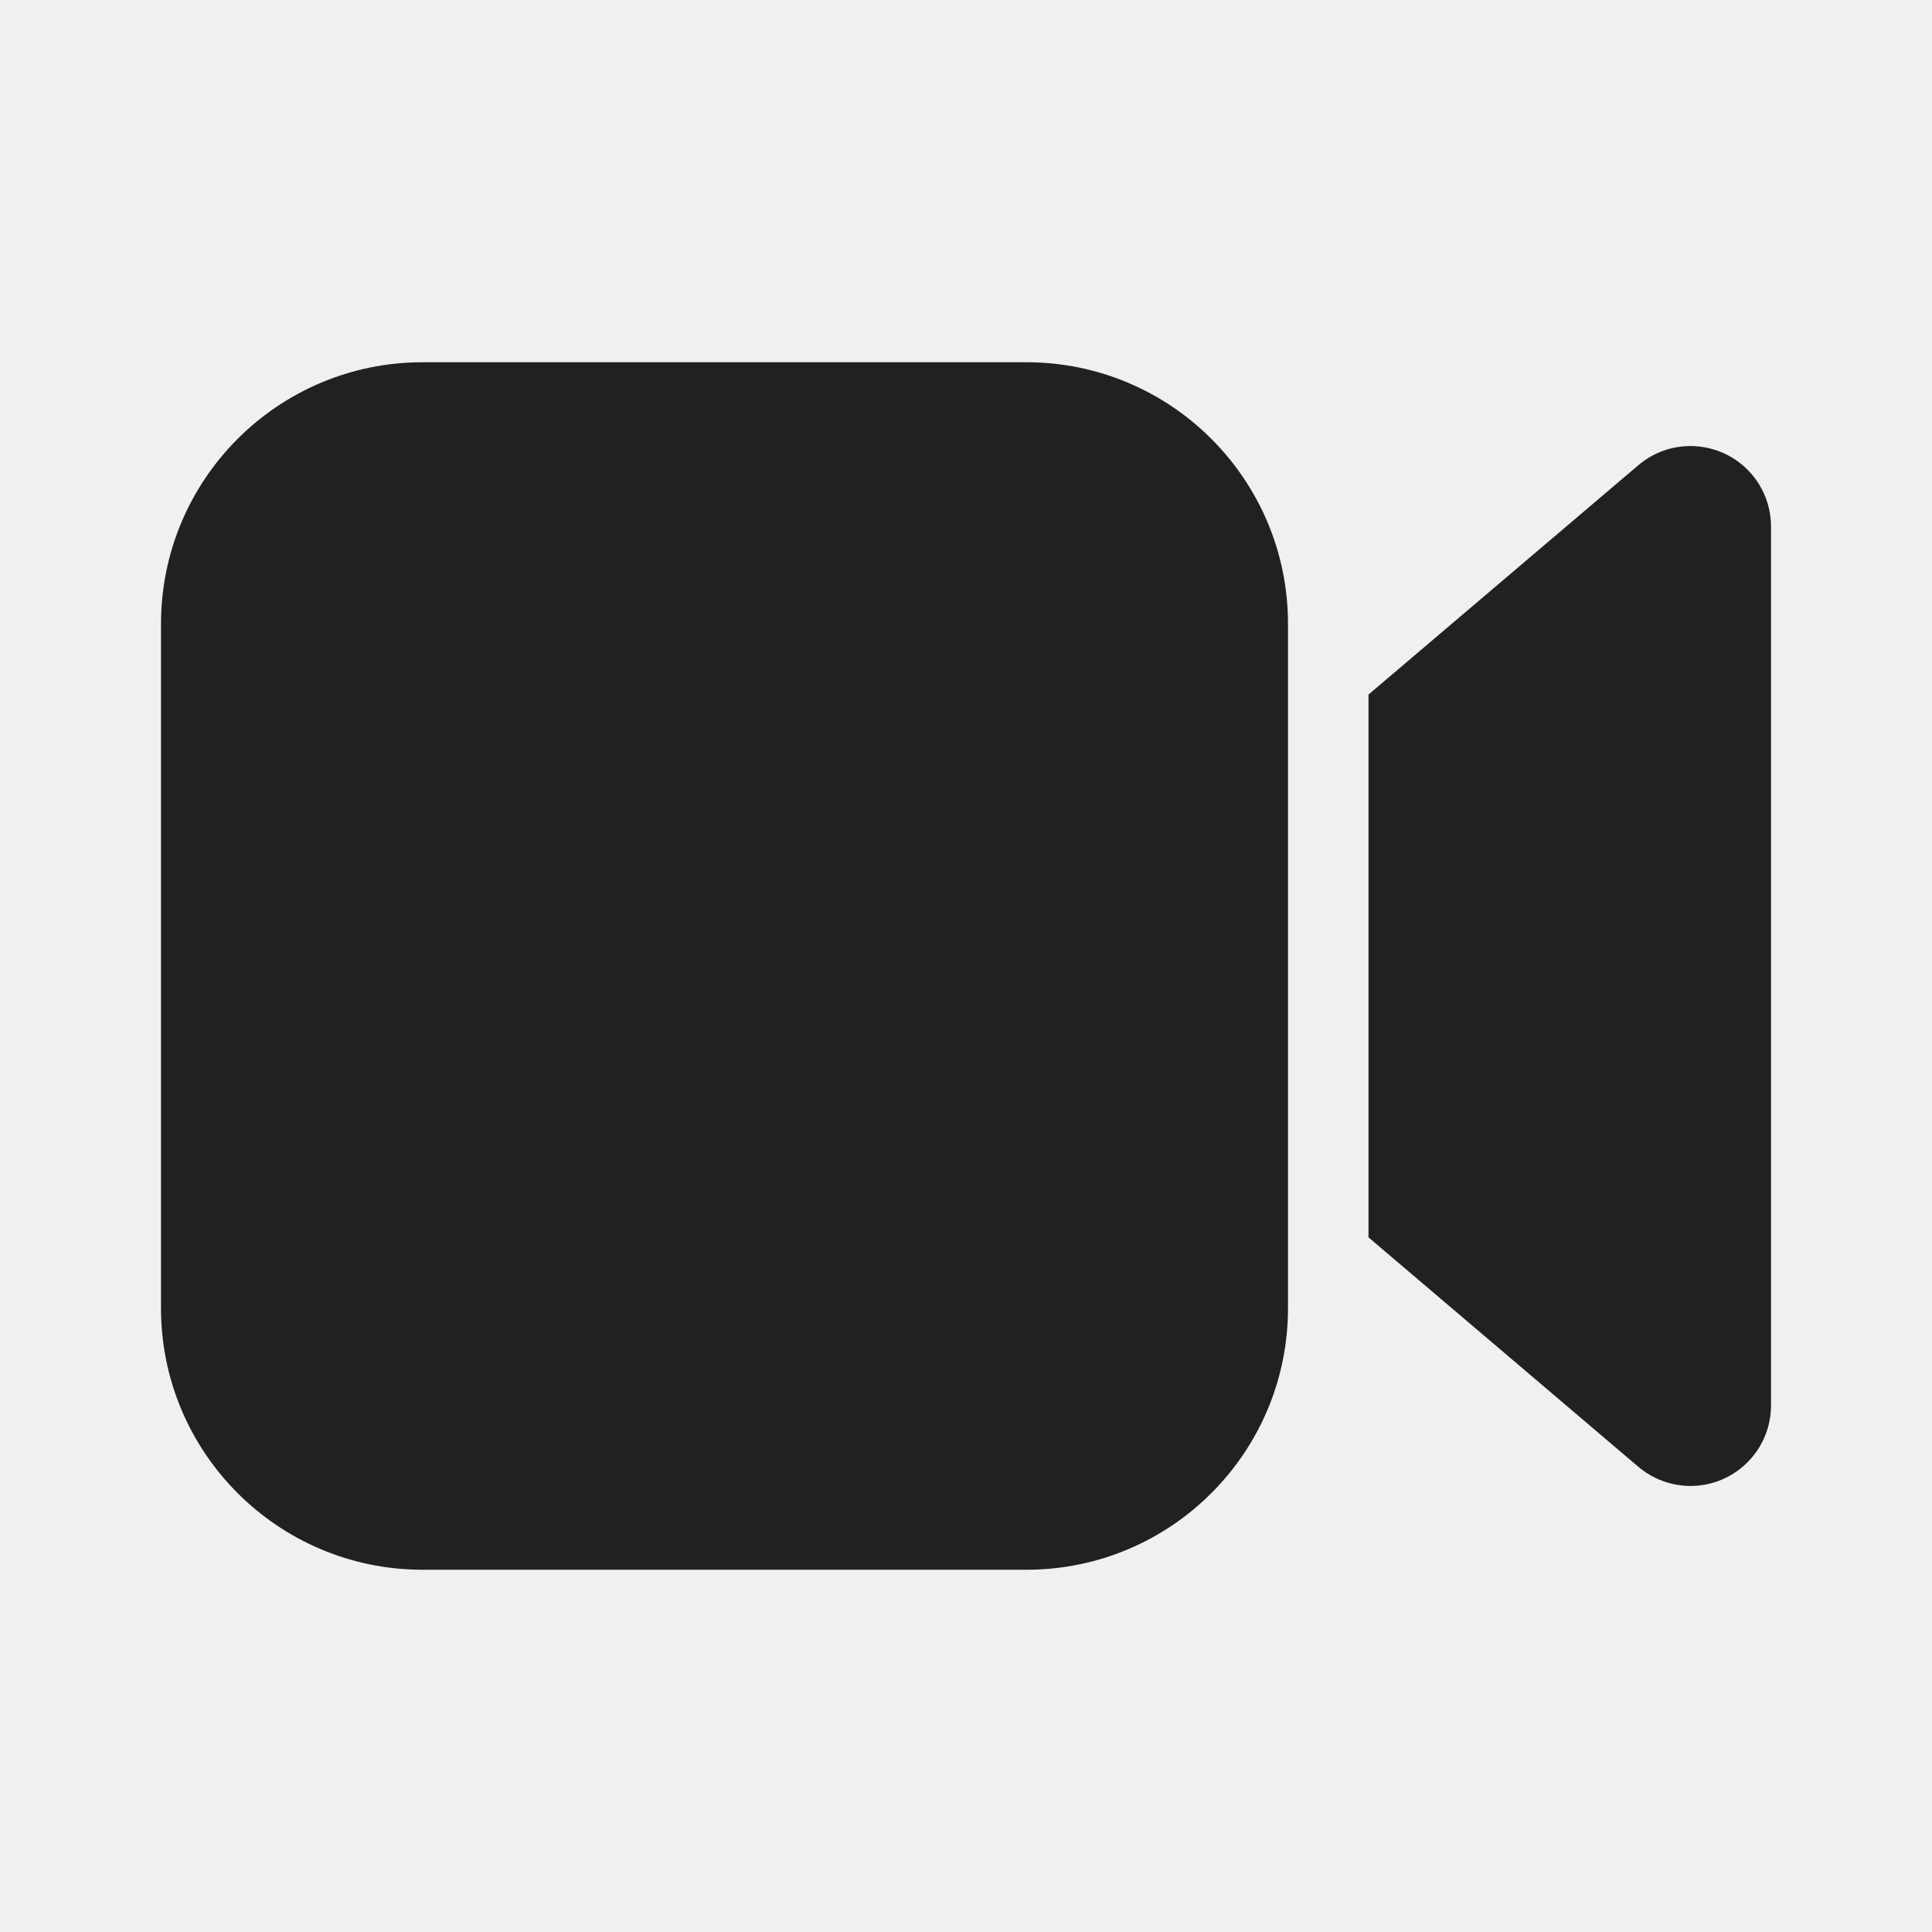
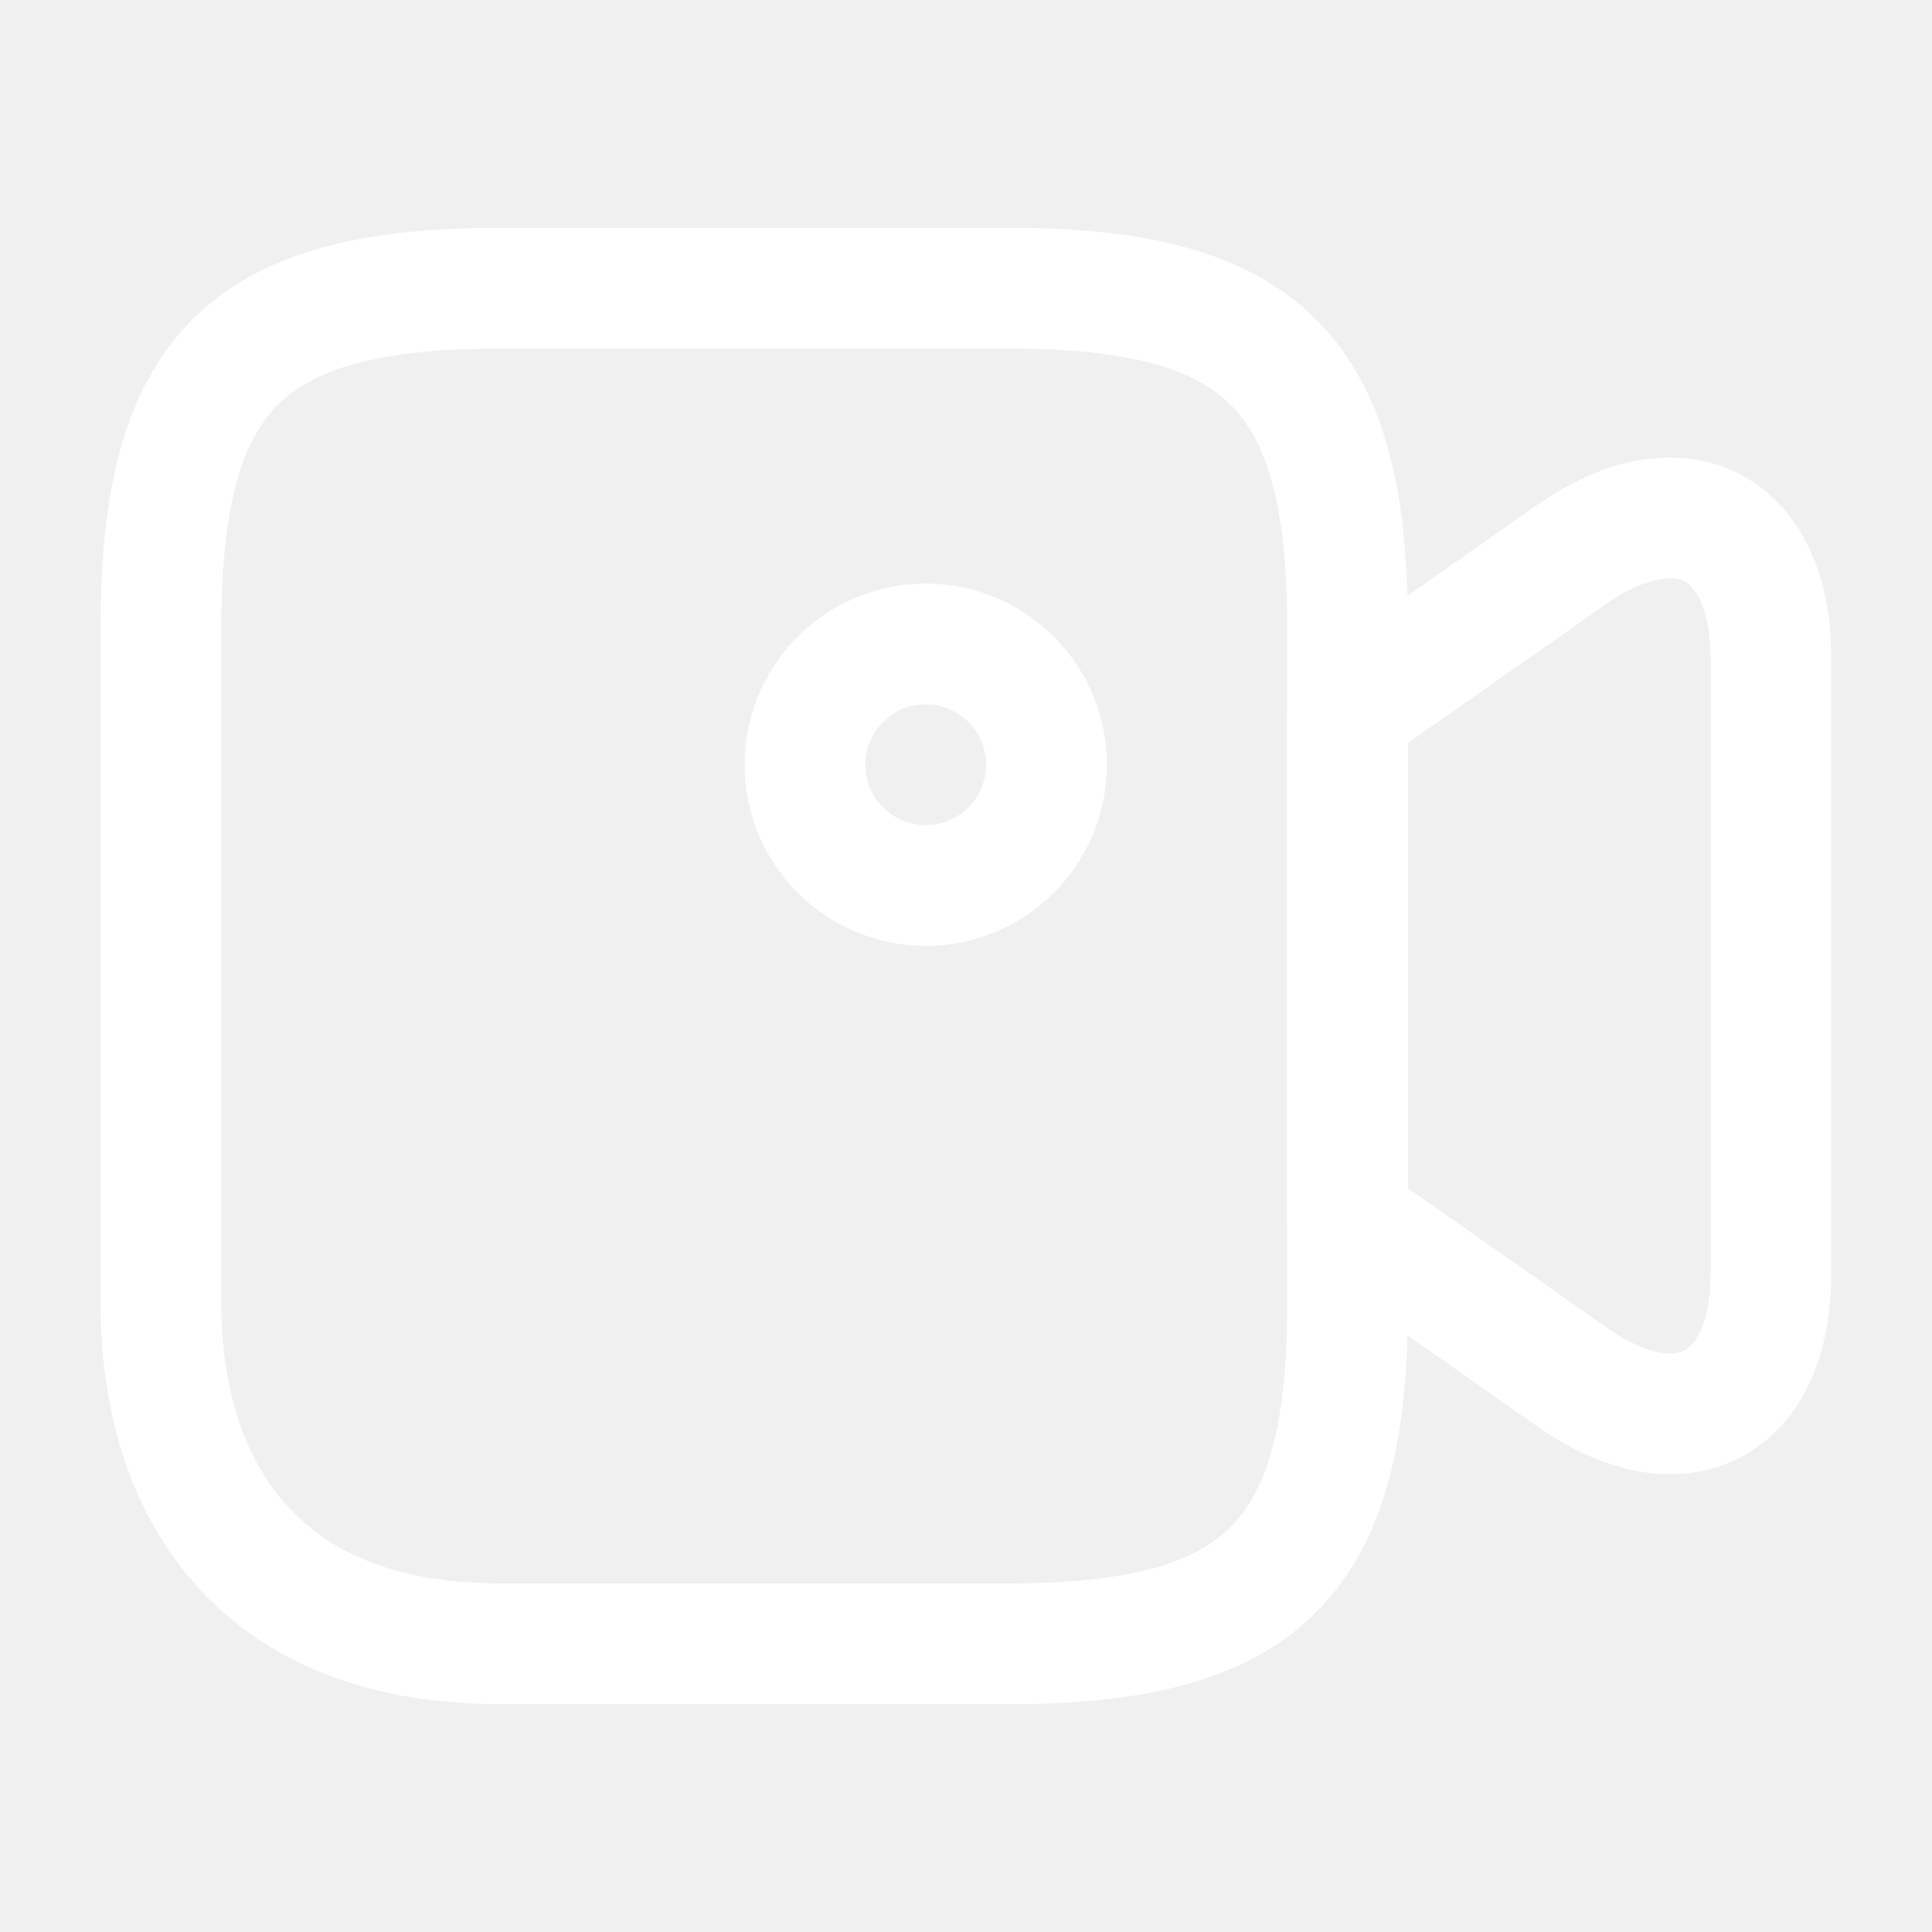
<svg xmlns="http://www.w3.org/2000/svg" width="24" height="24" viewBox="0 0 24 24" fill="none">
-   <path d="M16 16.25C16 18.045 14.545 19.5 12.75 19.5H5.25C3.455 19.5 2 18.045 2 16.25V7.75C2 5.955 3.455 4.5 5.25 4.5H12.75C14.545 4.5 16 5.955 16 7.75V16.25ZM21.762 5.893C21.916 6.074 22 6.304 22 6.541V17.459C22 18.011 21.552 18.459 21 18.459C20.763 18.459 20.533 18.374 20.352 18.221L17 15.371V8.628L20.352 5.779C20.773 5.421 21.404 5.473 21.762 5.893Z" fill="#212121" />
+   <path d="M12.53 20.42H6.21C3.05 20.42 2 18.32 2 16.21V7.79C2 4.63 3.05 3.58 6.21 3.58H12.53C15.69 3.58 16.74 4.63 16.74 7.79V16.21C16.74 19.37 15.68 20.42 12.53 20.42Z" stroke="white" stroke-width="1.5" stroke-linecap="round" stroke-linejoin="round" />
+   <path d="M19.52 17.1L16.74 15.15V8.84L19.52 6.89C20.88 5.94 22 6.52 22 8.19V15.81C22 17.48 20.88 18.06 19.52 17.1Z" stroke="white" stroke-width="1.5" stroke-linecap="round" stroke-linejoin="round" />
+   <path d="M11.5 11C12.328 11 13 10.328 13 9.5C13 8.672 12.328 8 11.5 8C10.672 8 10 8.672 10 9.5C10 10.328 10.672 11 11.5 11Z" stroke="white" stroke-width="1.5" stroke-linecap="round" stroke-linejoin="round" />
</svg>
